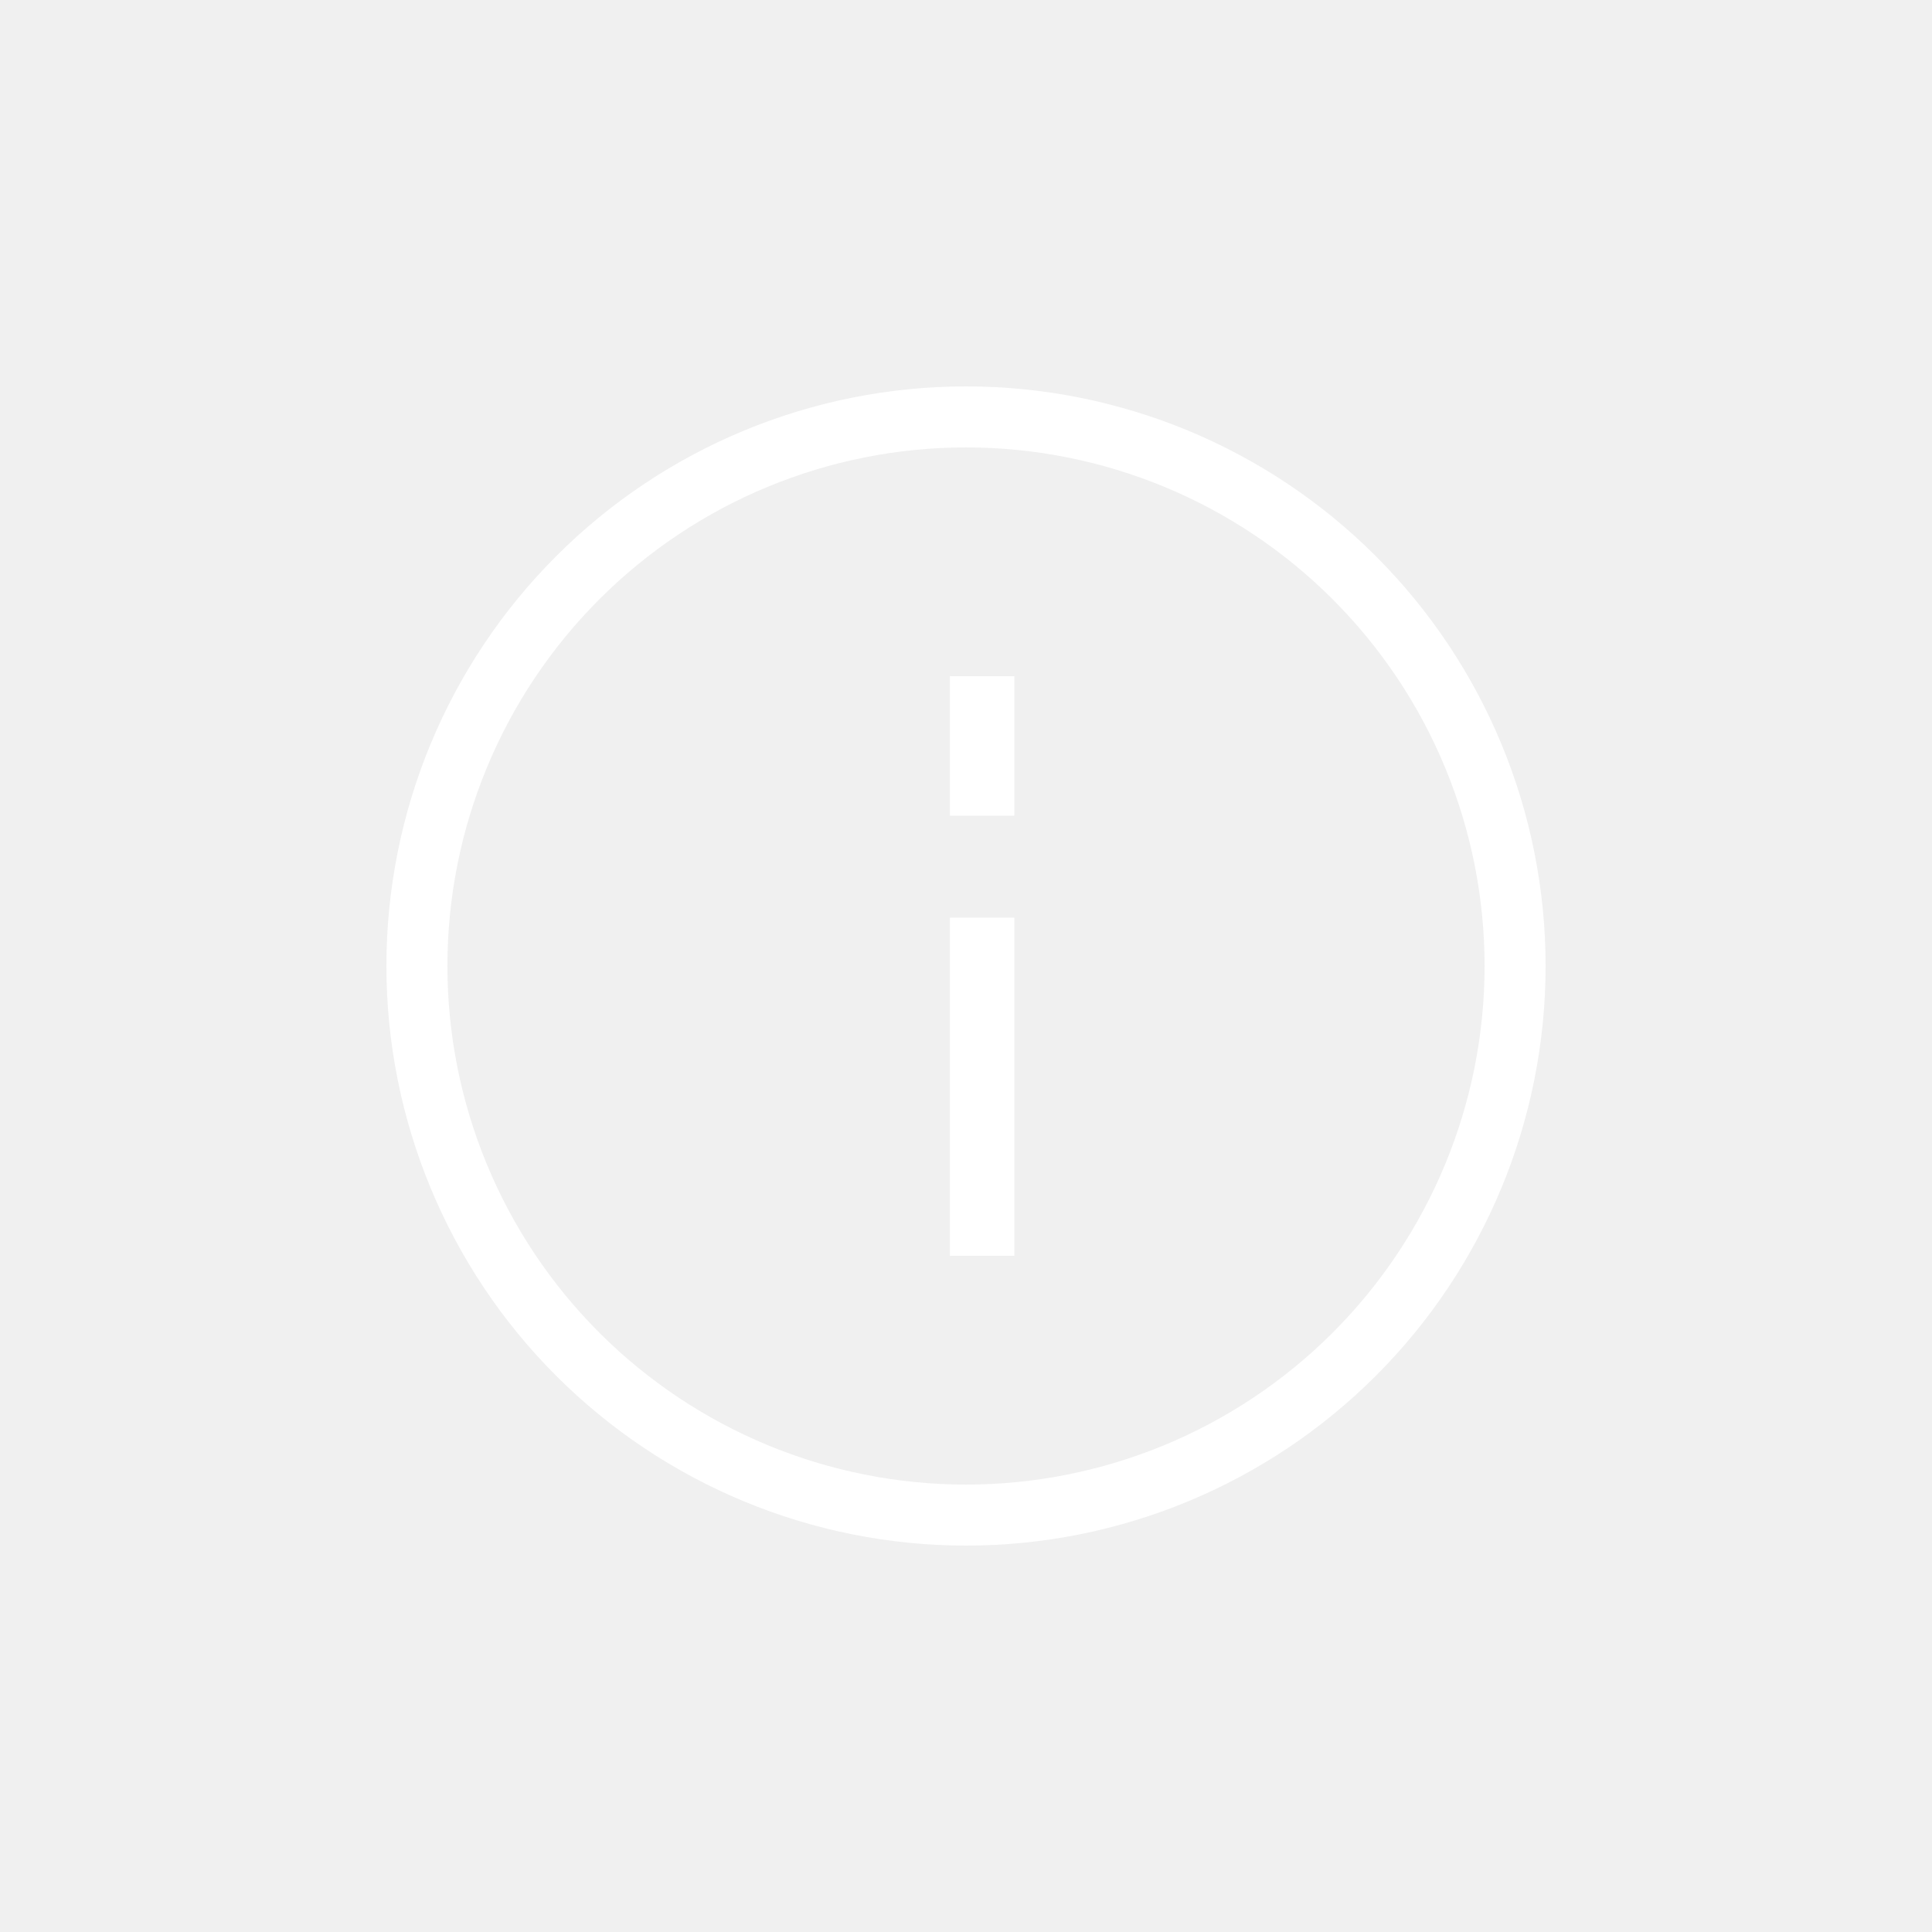
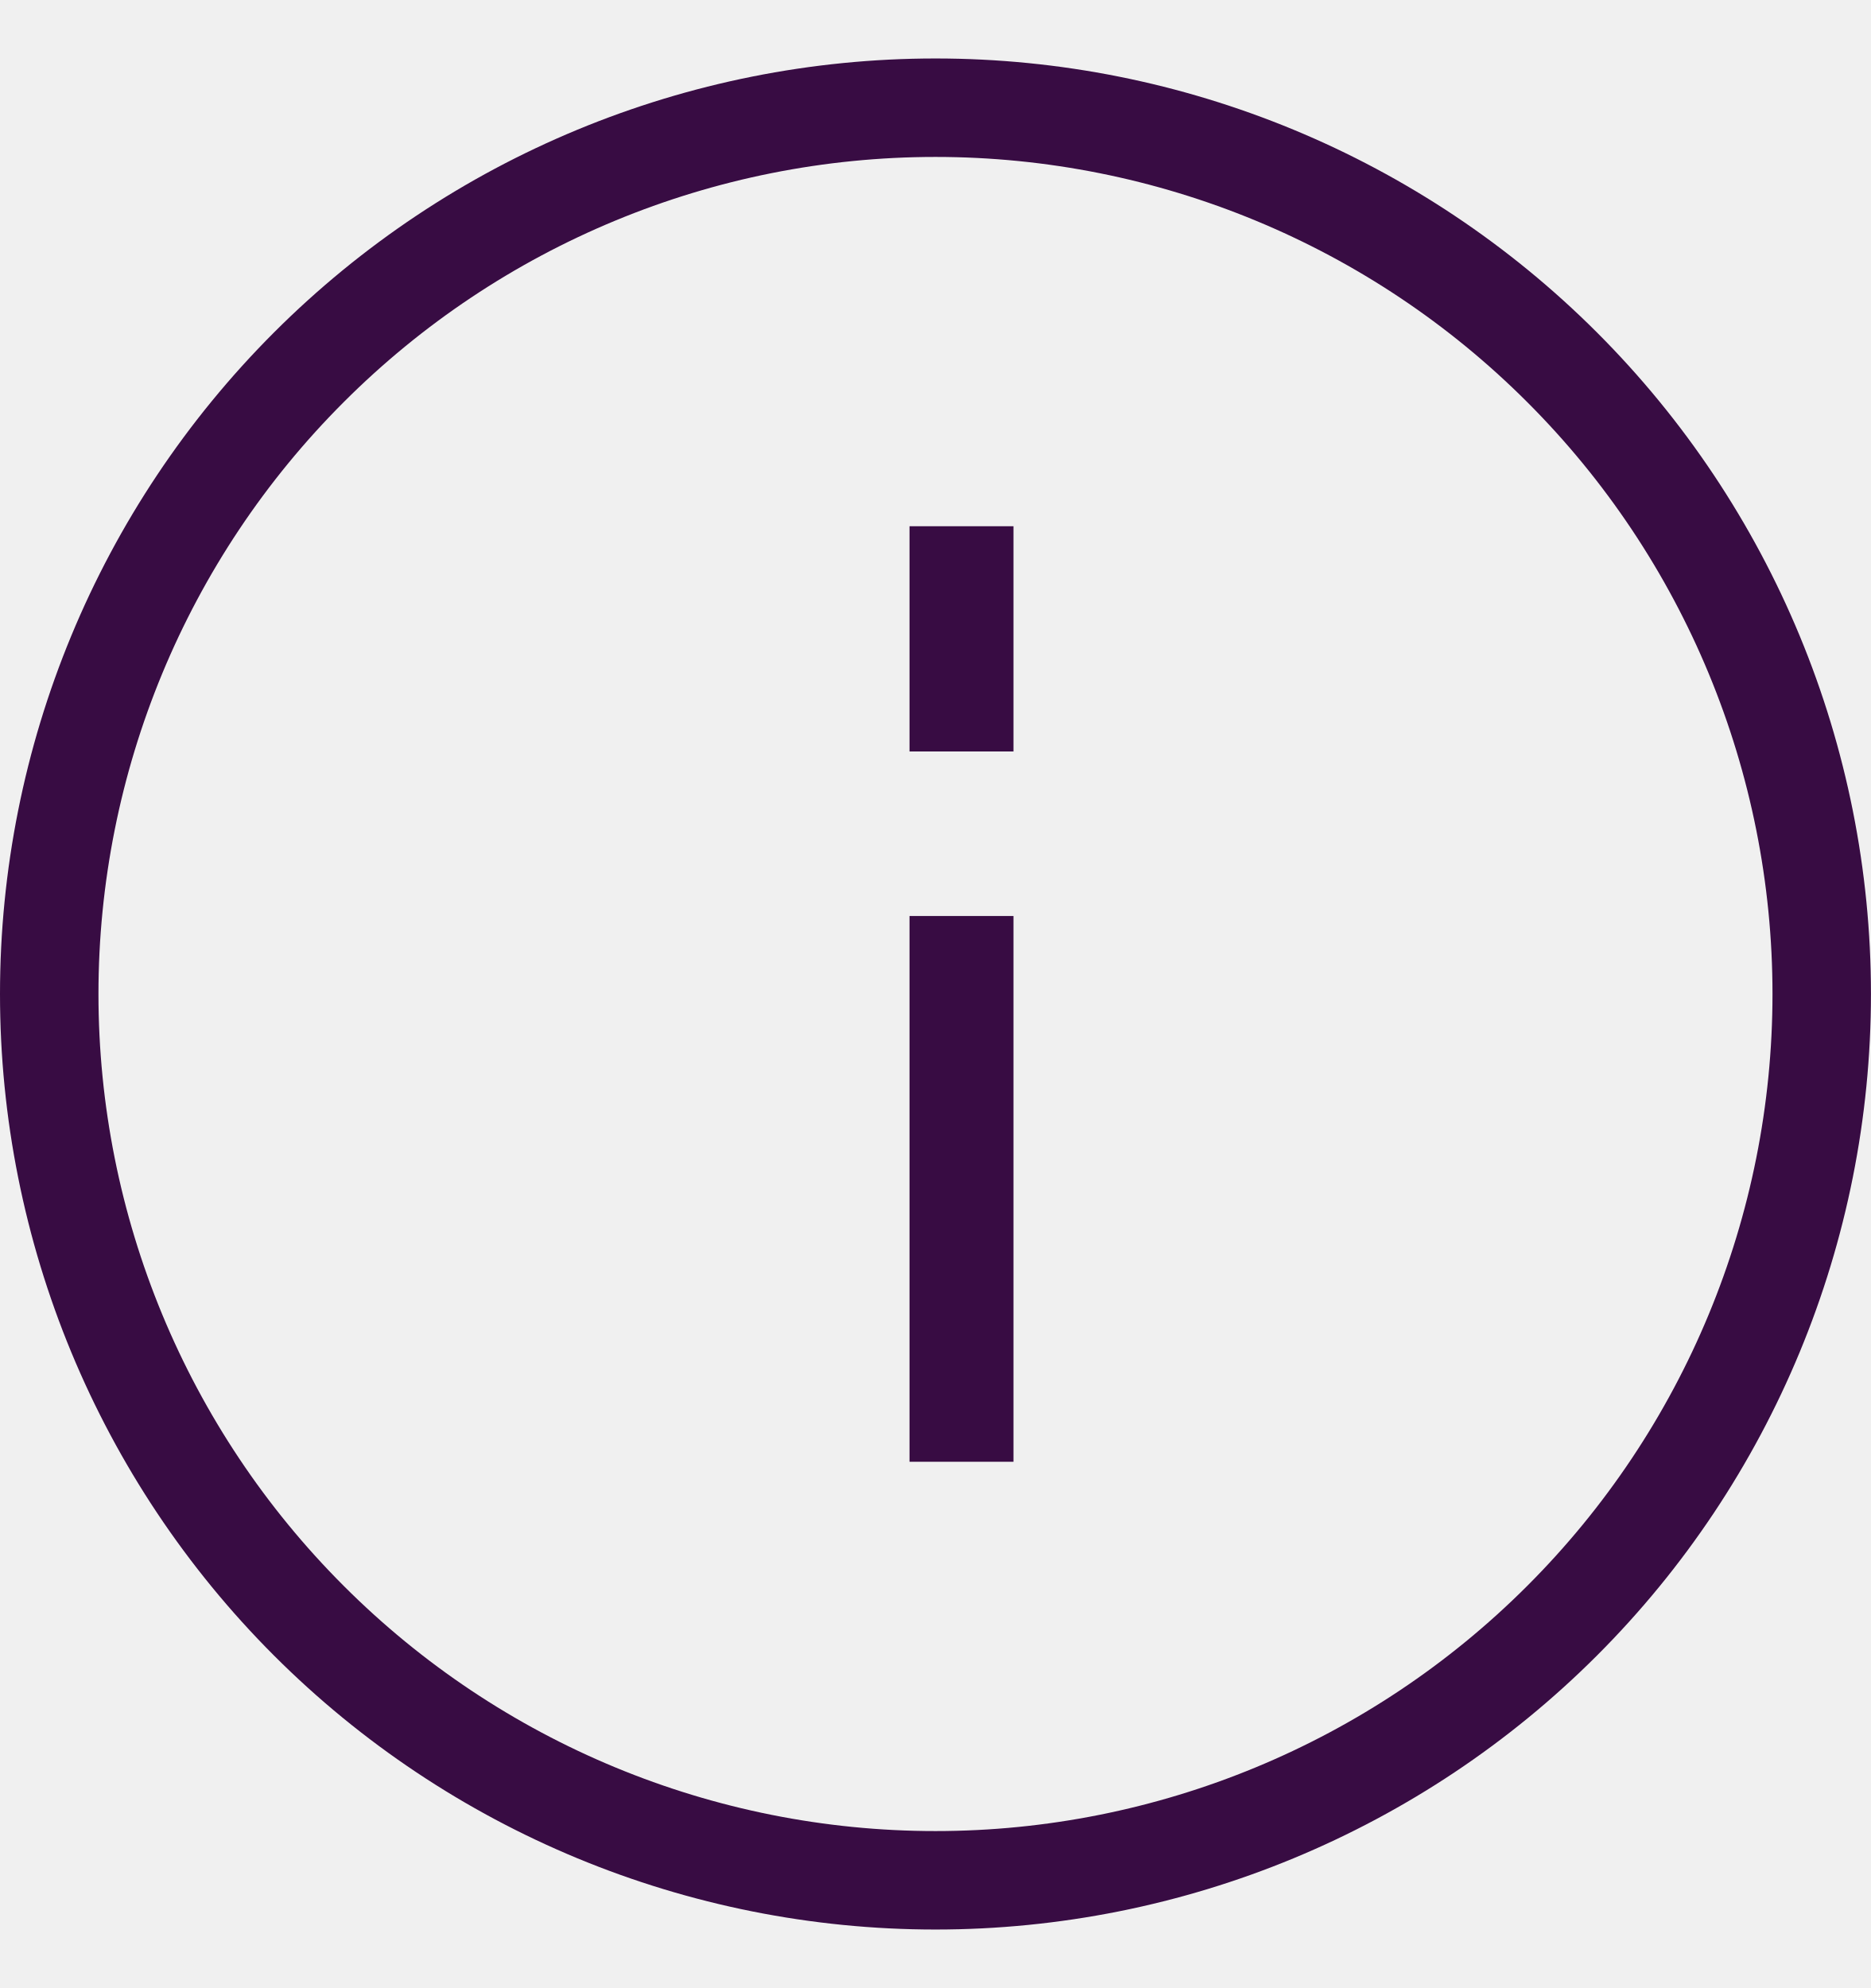
- <svg xmlns="http://www.w3.org/2000/svg" width="24" height="24" viewBox="0 0 24 24" fill="none">
-   <path d="M12 4.8C13.91 4.8 15.741 5.558 17.091 6.909C18.442 8.259 19.2 10.09 19.2 12C19.2 13.909 18.442 15.741 17.091 17.091C15.741 18.441 13.91 19.2 12 19.2C10.091 19.2 8.259 18.441 6.909 17.091C5.559 15.741 4.8 13.909 4.8 12C4.8 10.09 5.559 8.259 6.909 6.909C8.259 5.558 10.091 4.8 12 4.8ZM12 5.558C10.291 5.558 8.653 6.236 7.445 7.445C6.237 8.653 5.558 10.291 5.558 12C5.558 13.708 6.237 15.347 7.445 16.555C8.653 17.763 10.291 18.442 12 18.442C13.709 18.442 15.347 17.763 16.555 16.555C17.763 15.347 18.442 13.708 18.442 12C18.442 10.291 17.763 8.653 16.555 7.445C15.347 6.236 13.709 5.558 12 5.558Z" fill="white" />
-   <path d="M11.8 10.133V8.4H12.6V10.133H11.8Z" fill="white" />
-   <path d="M11.8 15.6V11.4H12.6V15.6H11.8Z" fill="white" />
+ <svg xmlns="http://www.w3.org/2000/svg" width="16" height="17" viewBox="0 0 16 17" fill="none">
+   <g clip-path="url(#clip0)">
+     <path d="M8 0.5C10.122 0.5 12.157 1.343 13.657 2.843C15.157 4.343 16 6.378 16 8.5C16 10.622 15.157 12.657 13.657 14.157C12.157 15.657 10.122 16.5 8 16.5C5.878 16.5 3.843 15.657 2.343 14.157C0.843 12.657 0 10.622 0 8.5C0 6.378 0.843 4.343 2.343 2.843C3.843 1.343 5.878 0.5 8 0.5ZM8 1.342C6.102 1.342 4.281 2.096 2.939 3.439C1.596 4.781 0.842 6.602 0.842 8.5C0.842 10.398 1.596 12.219 2.939 13.561C4.281 14.904 6.102 15.658 8 15.658C9.898 15.658 11.719 14.904 13.061 13.561C14.404 12.219 15.158 10.398 15.158 8.5C15.158 6.602 14.404 4.781 13.061 3.439C11.719 2.096 9.898 1.342 8 1.342Z" fill="#380C43" />
+     <path d="M7.778 6.426V4.5H8.667V6.426H7.778Z" fill="#380C43" />
+     <path d="M7.778 12.5V7.833H8.667V12.5H7.778Z" fill="#380C43" />
+   </g>
+   <defs>
+     <clipPath id="clip0">
+       <rect width="16" height="16" fill="white" transform="translate(0 0.5)" />
+     </clipPath>
+   </defs>
</svg>
